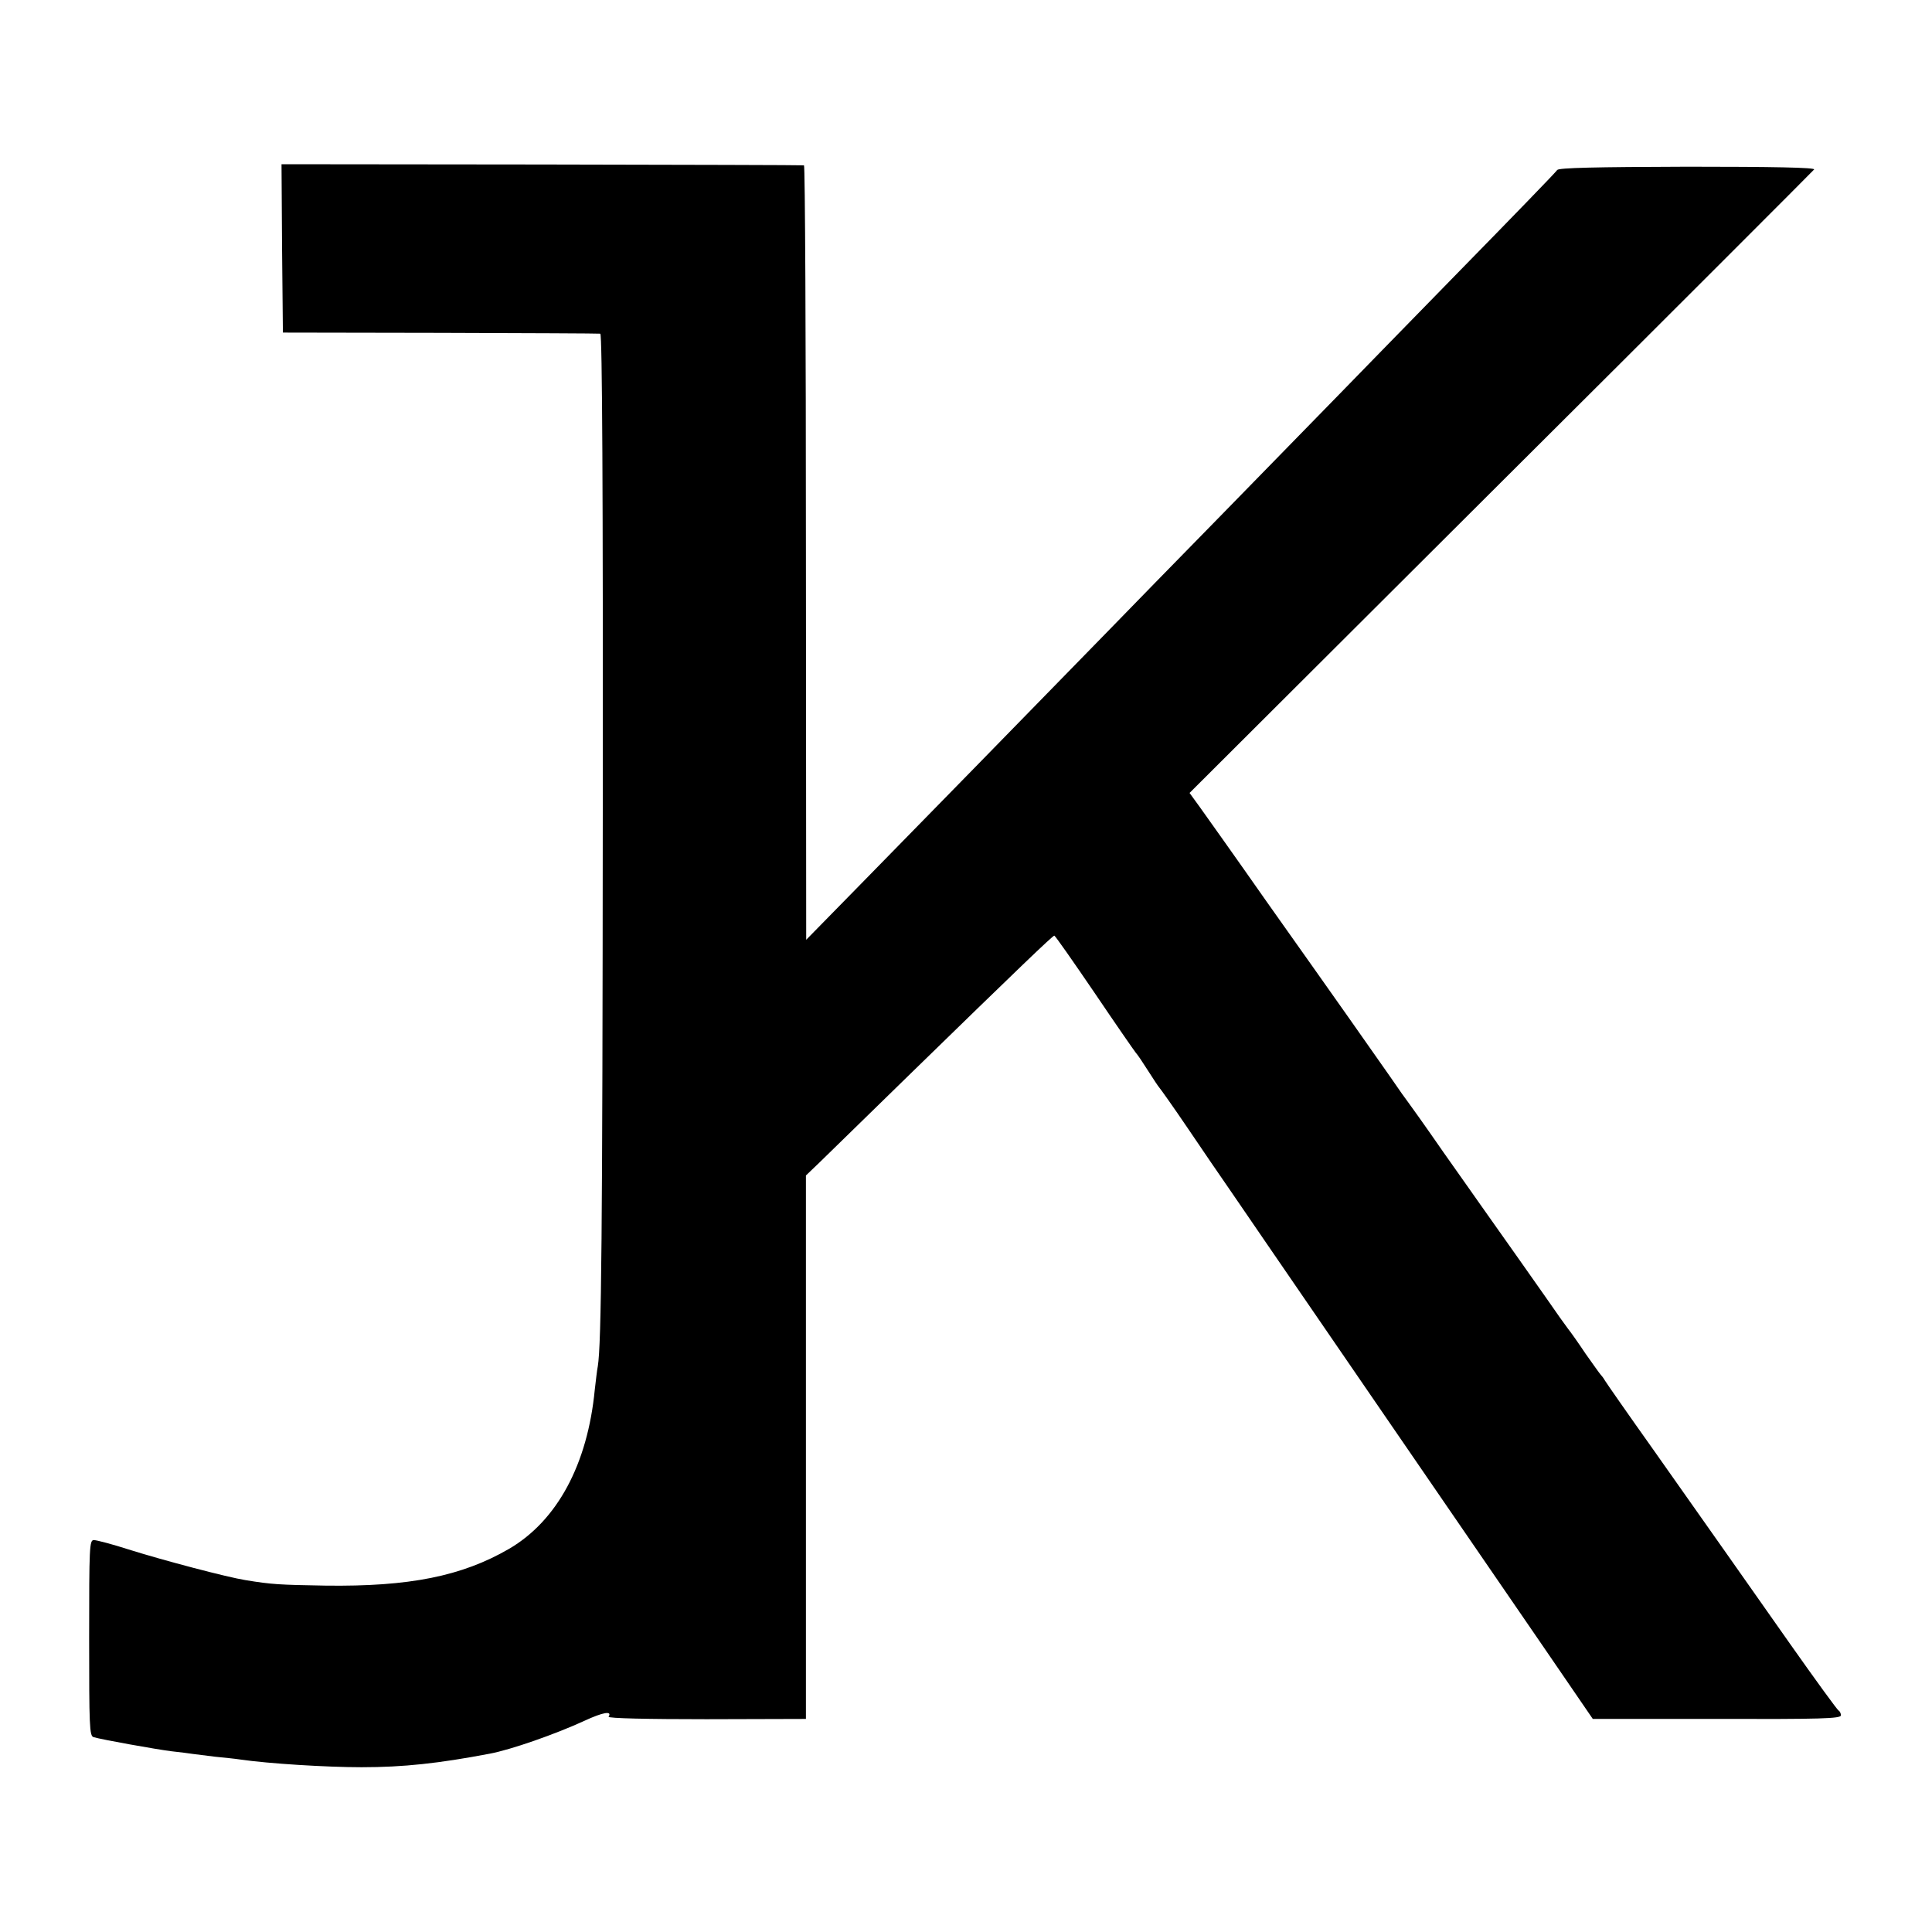
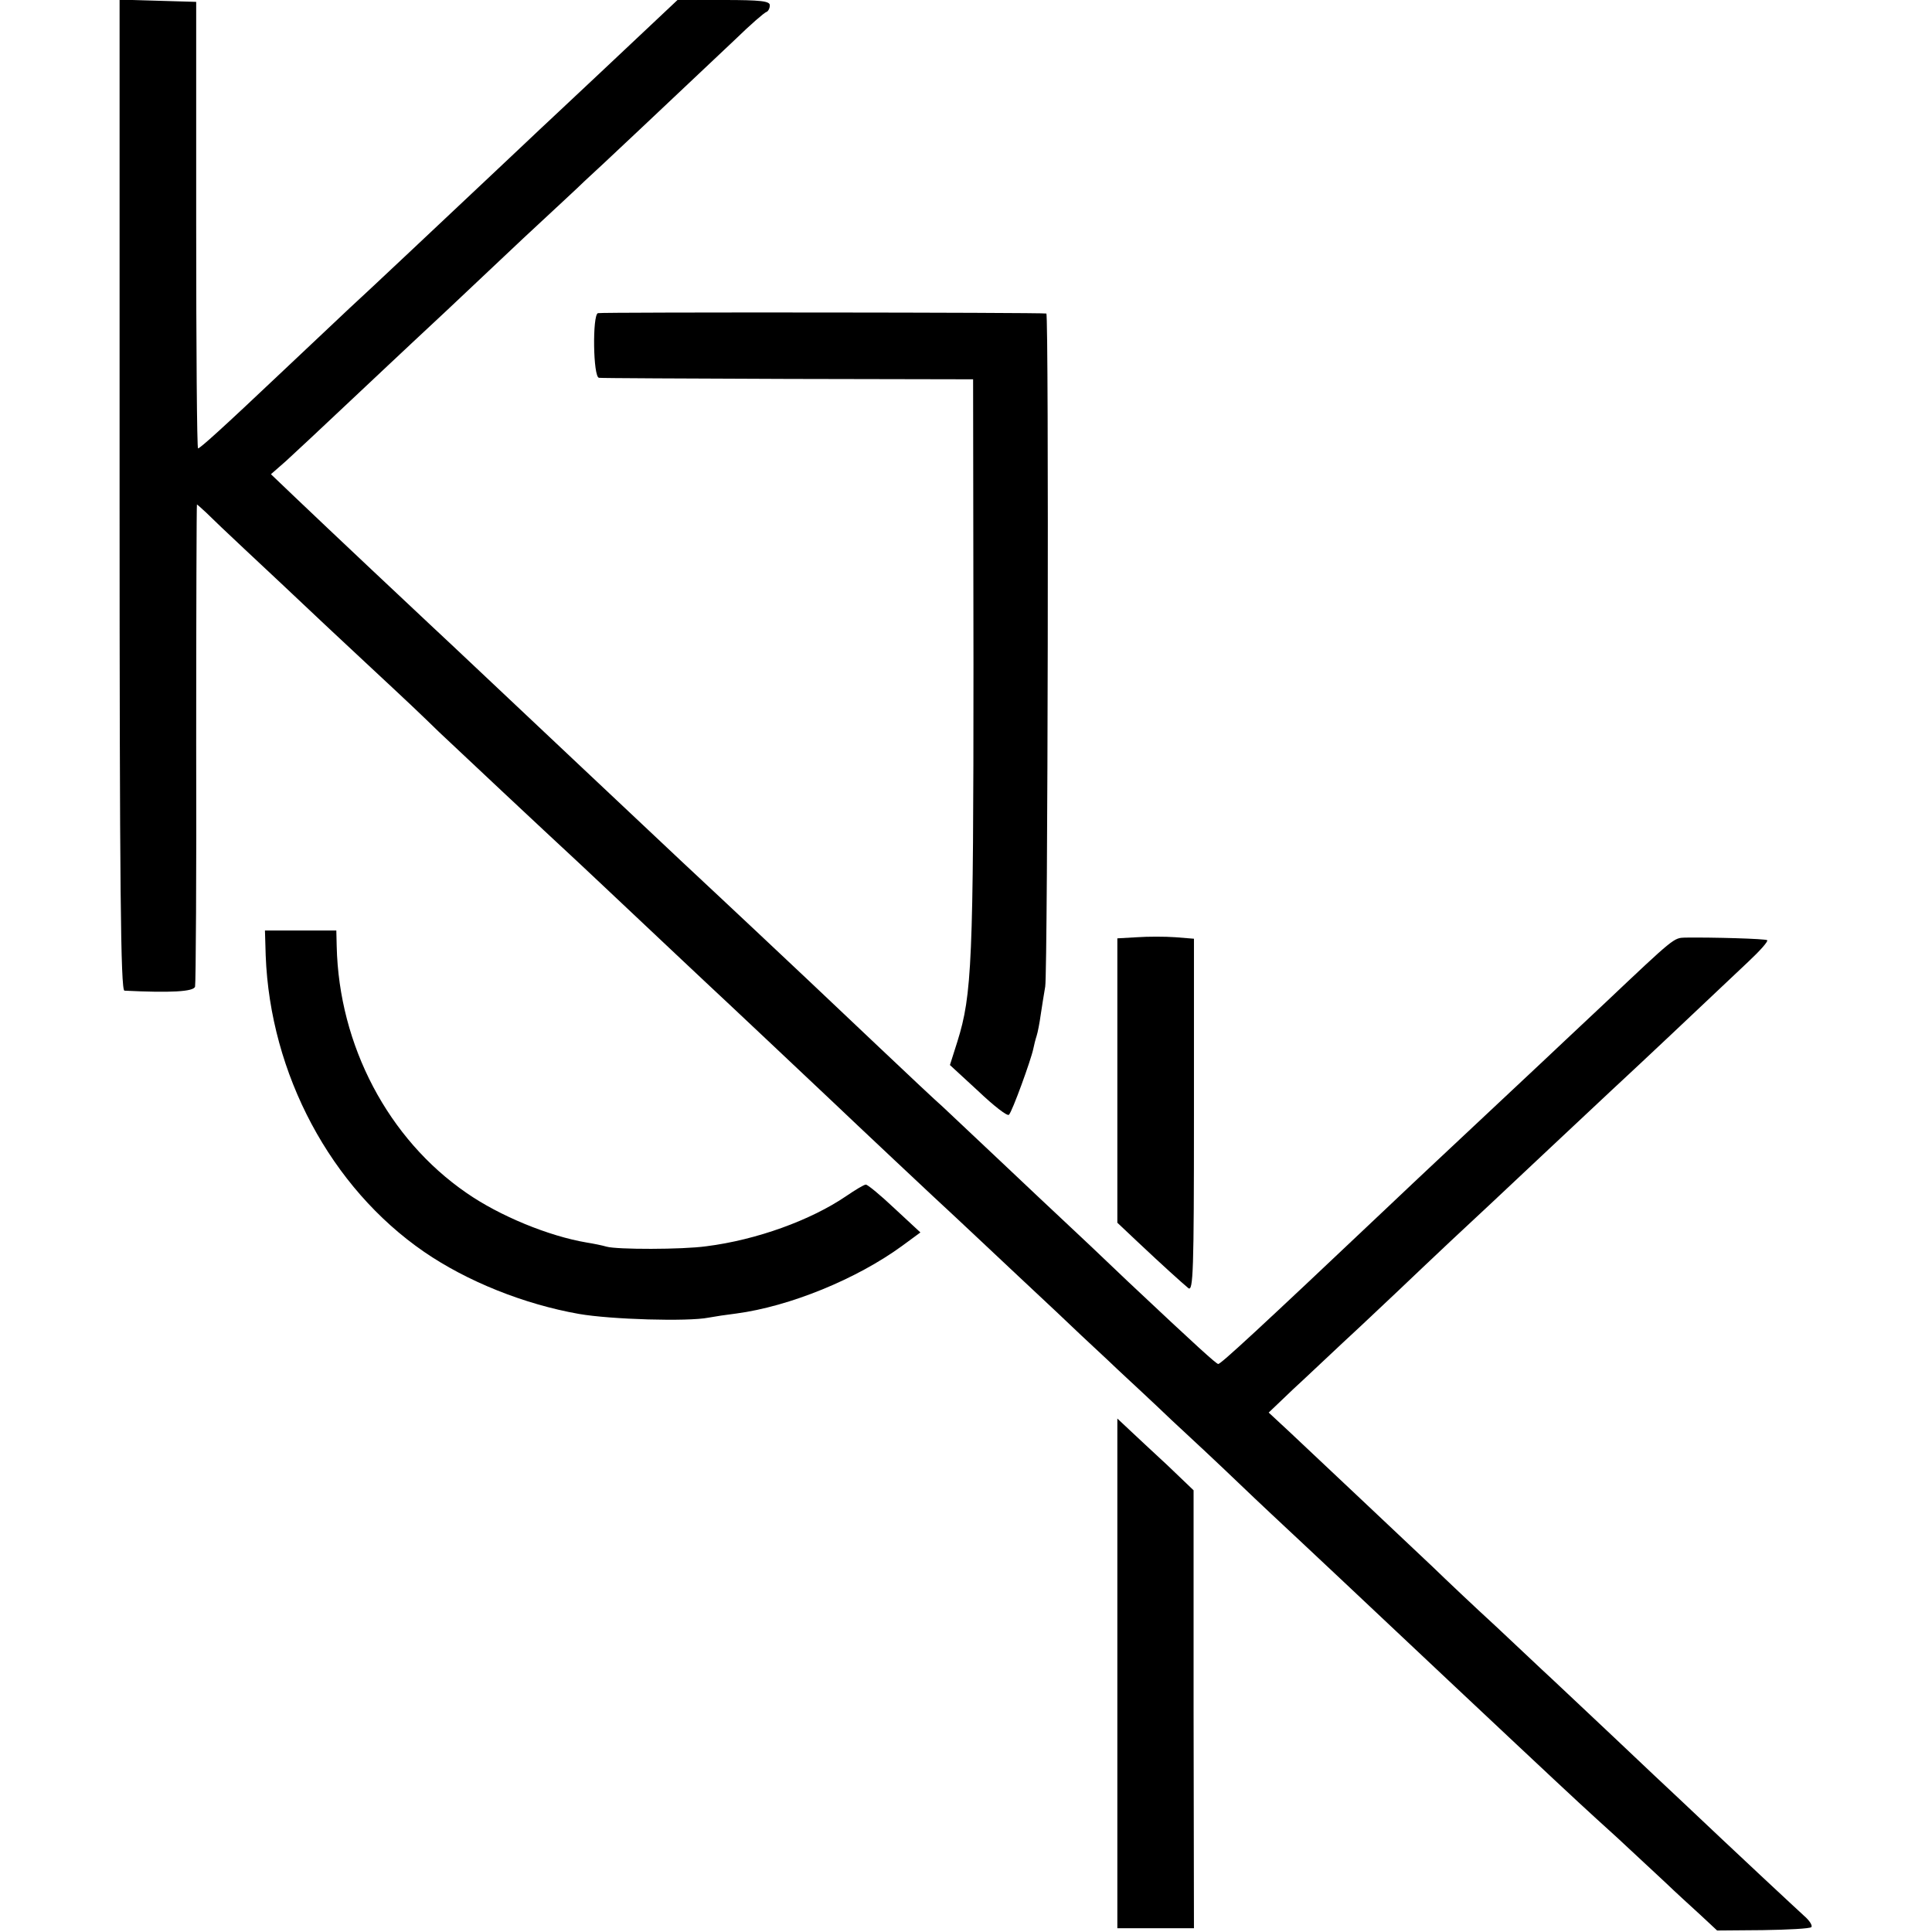
- <svg xmlns="http://www.w3.org/2000/svg" version="1.0" width="700pt" height="700pt" viewBox="0 0 700 700" preserveAspectRatio="xMidYMid meet">
-   <g transform="translate(0,700) scale(0.1,-0.1)" fill="#000000" stroke="none">
-     <path d="M1022 6100 l3 -305 570 -1 c314 -1 575 -2 580 -3 7 -1 10 -580 9 -1718 -1 -1544 -5 -1943 -18 -2023 -3 -14 -7 -52 -11 -85 -26 -270 -136 -475 -311 -577 -171 -99 -361 -137 -664 -133 -168 3 -194 4 -291 20 -64 10 -296 71 -423 111 -59 19 -116 34 -126 34 -16 0 -17 -25 -17 -355 0 -318 1 -355 16 -359 30 -9 226 -44 281 -51 30 -3 66 -8 80 -10 14 -2 50 -6 80 -10 30 -3 71 -7 90 -10 103 -15 314 -28 440 -28 152 0 280 14 464 49 76 14 239 71 343 119 69 32 102 37 88 15 -3 -6 144 -9 355 -9 l360 1 0 984 0 985 48 46 c26 25 174 170 330 322 392 382 516 501 522 501 3 0 68 -93 145 -206 77 -114 145 -212 150 -218 6 -6 26 -36 45 -66 19 -30 37 -57 40 -60 3 -3 51 -70 105 -150 54 -80 117 -172 140 -205 23 -33 84 -123 137 -200 108 -157 744 -1085 1013 -1476 l176 -257 449 0 c375 -1 450 1 450 13 0 7 -4 15 -8 17 -4 1 -84 111 -177 243 -186 264 -252 359 -495 703 -91 128 -169 240 -175 250 -5 9 -13 19 -16 22 -3 3 -27 37 -54 75 -26 39 -55 80 -64 91 -9 12 -22 30 -29 40 -21 31 -272 387 -288 409 -8 11 -68 97 -134 190 -65 94 -123 175 -127 180 -5 6 -35 48 -67 95 -33 47 -101 144 -151 215 -51 72 -184 261 -297 420 -112 160 -221 313 -241 341 l-37 51 1128 1125 c621 618 1131 1129 1135 1134 4 7 -148 10 -459 10 -336 -1 -467 -4 -472 -12 -4 -7 -163 -171 -353 -365 -190 -195 -388 -397 -438 -449 -51 -52 -237 -243 -414 -424 -177 -181 -365 -373 -417 -427 -284 -291 -729 -747 -902 -923 l-197 -201 -1 1403 c0 771 -3 1403 -7 1403 -5 1 -432 2 -951 3 l-942 1 2 -305z" />
+ <svg xmlns="http://www.w3.org/2000/svg" version="1.0" width="517pt" height="517pt" viewBox="0 0 517 517" preserveAspectRatio="xMidYMid meet">
+   <g transform="translate(0,517) scale(0.1,-0.1)" fill="#000000" stroke="none">
+     <path d="M320 3845 c0 -1053 3 -1325 13 -1326 122 -6 186 -3 189 11 2 8 4 302 3 653 0 350 1 637 2 637 1 0 12 -10 25 -22 13 -13 59 -57 103 -98 44 -41 141 -132 215 -202 74 -69 155 -145 180 -168 25 -23 81 -76 125 -119 70 -66 267 -251 375 -351 19 -18 96 -90 170 -160 74 -70 151 -142 170 -160 40 -37 285 -268 340 -320 46 -44 283 -267 330 -310 19 -18 93 -87 164 -154 71 -66 147 -138 170 -160 22 -21 66 -61 96 -90 30 -28 96 -89 145 -136 50 -46 131 -122 180 -169 50 -48 127 -120 171 -161 44 -41 149 -140 234 -220 172 -162 169 -159 334 -314 176 -165 187 -175 273 -253 43 -40 101 -94 129 -120 28 -27 71 -66 95 -88 l44 -41 122 1 c67 1 126 4 130 8 4 4 -5 18 -19 30 -22 20 -181 168 -333 312 -24 22 -102 96 -175 165 -73 69 -150 141 -170 160 -21 19 -86 81 -146 137 -60 55 -136 127 -170 160 -34 32 -121 114 -194 183 -73 69 -158 149 -189 178 l-56 52 65 62 c36 33 118 111 184 172 65 61 139 131 165 156 26 25 105 99 176 165 70 66 145 136 165 155 20 19 93 87 160 150 111 103 191 179 369 347 31 29 53 54 50 57 -4 4 -146 8 -220 7 -30 -1 -28 1 -213 -174 -77 -72 -152 -143 -167 -157 -30 -28 -254 -238 -304 -285 -17 -16 -65 -61 -106 -100 -354 -335 -452 -425 -459 -425 -5 0 -56 46 -242 221 -67 64 -143 136 -168 159 -25 23 -102 96 -172 162 -70 66 -140 132 -155 146 -15 13 -93 86 -172 161 -79 75 -163 154 -186 176 -226 213 -306 287 -340 319 -112 105 -415 391 -550 518 -44 42 -96 90 -115 108 -44 41 -281 264 -369 348 l-66 63 40 35 c22 20 99 92 170 159 72 68 146 137 165 155 41 38 117 109 300 282 74 69 149 138 165 154 28 25 240 225 403 379 40 39 78 72 83 73 5 2 9 10 9 18 0 11 -24 14 -123 14 l-124 0 -34 -32 c-124 -117 -236 -222 -300 -282 -41 -38 -110 -104 -154 -145 -134 -126 -347 -327 -390 -366 -22 -21 -101 -95 -175 -165 -169 -160 -224 -209 -230 -210 -3 0 -5 269 -5 598 l0 597 -102 3 -103 3 0 -1326z" />
+     <path d="M1600 4332 c-15 -5 -13 -172 3 -173 6 -1 235 -2 507 -3 l494 -1 1 -763 c0 -796 -4 -884 -43 -1009 l-20 -63 76 -70 c41 -39 78 -68 82 -63 9 9 59 147 65 176 2 10 6 26 9 35 3 9 8 35 11 57 3 22 9 56 12 75 7 44 10 1800 3 1801 -13 3 -1191 4 -1200 1z" />
+     <path d="M711 2613 c12 -317 174 -621 424 -793 115 -79 267 -140 414 -166 86 -15 292 -21 347 -10 16 3 49 8 74 11 143 19 322 92 444 181 l49 36 -69 64 c-37 35 -72 64 -77 64 -5 0 -28 -14 -53 -31 -94 -64 -239 -117 -374 -134 -64 -9 -240 -9 -267 -1 -10 3 -34 8 -53 11 -101 17 -233 71 -322 133 -209 144 -341 394 -347 660 l-1 42 -96 0 -95 0 2 -67z" />
+     <path d="M3043 2662 l-53 -3 0 -381 0 -380 53 -50 c69 -65 119 -110 137 -125 13 -10 15 44 15 462 l0 473 -50 4 c-27 2 -74 2 -102 0z" />
+     <path d="M2990 692 l0 -682 103 0 102 0 -1 586 0 586 -70 67 c-39 36 -85 79 -102 95 l-32 30 0 -682z" />
  </g>
</svg>
